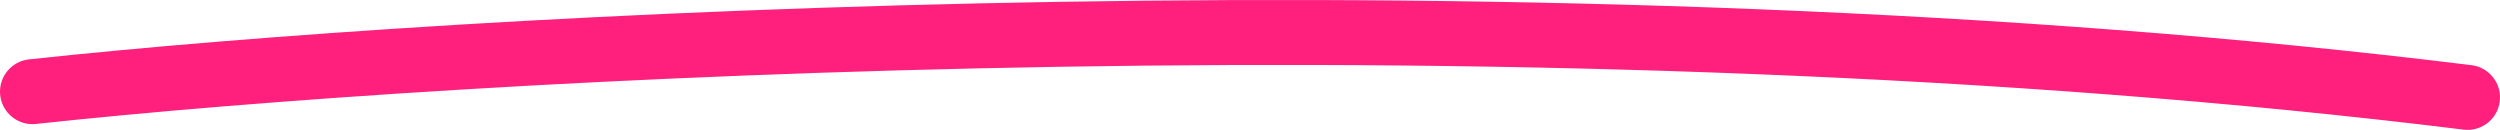
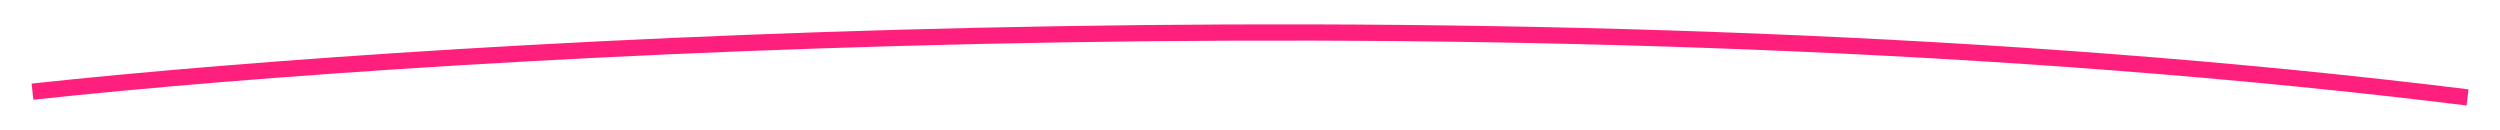
<svg xmlns="http://www.w3.org/2000/svg" width="154" height="8" viewBox="0 0 154 8" fill="none">
-   <path id="Vector" d="M2 5.646C28.165 2.818 94.795 -1.071 152 6" stroke="#FF1F7D" stroke-width="4" stroke-linecap="round" />
+   <path id="Vector" d="M2 5.646C28.165 2.818 94.795 -1.071 152 6" stroke="#FF1F7D" strokeWidth="4" strokeLinecap="round" />
</svg>
